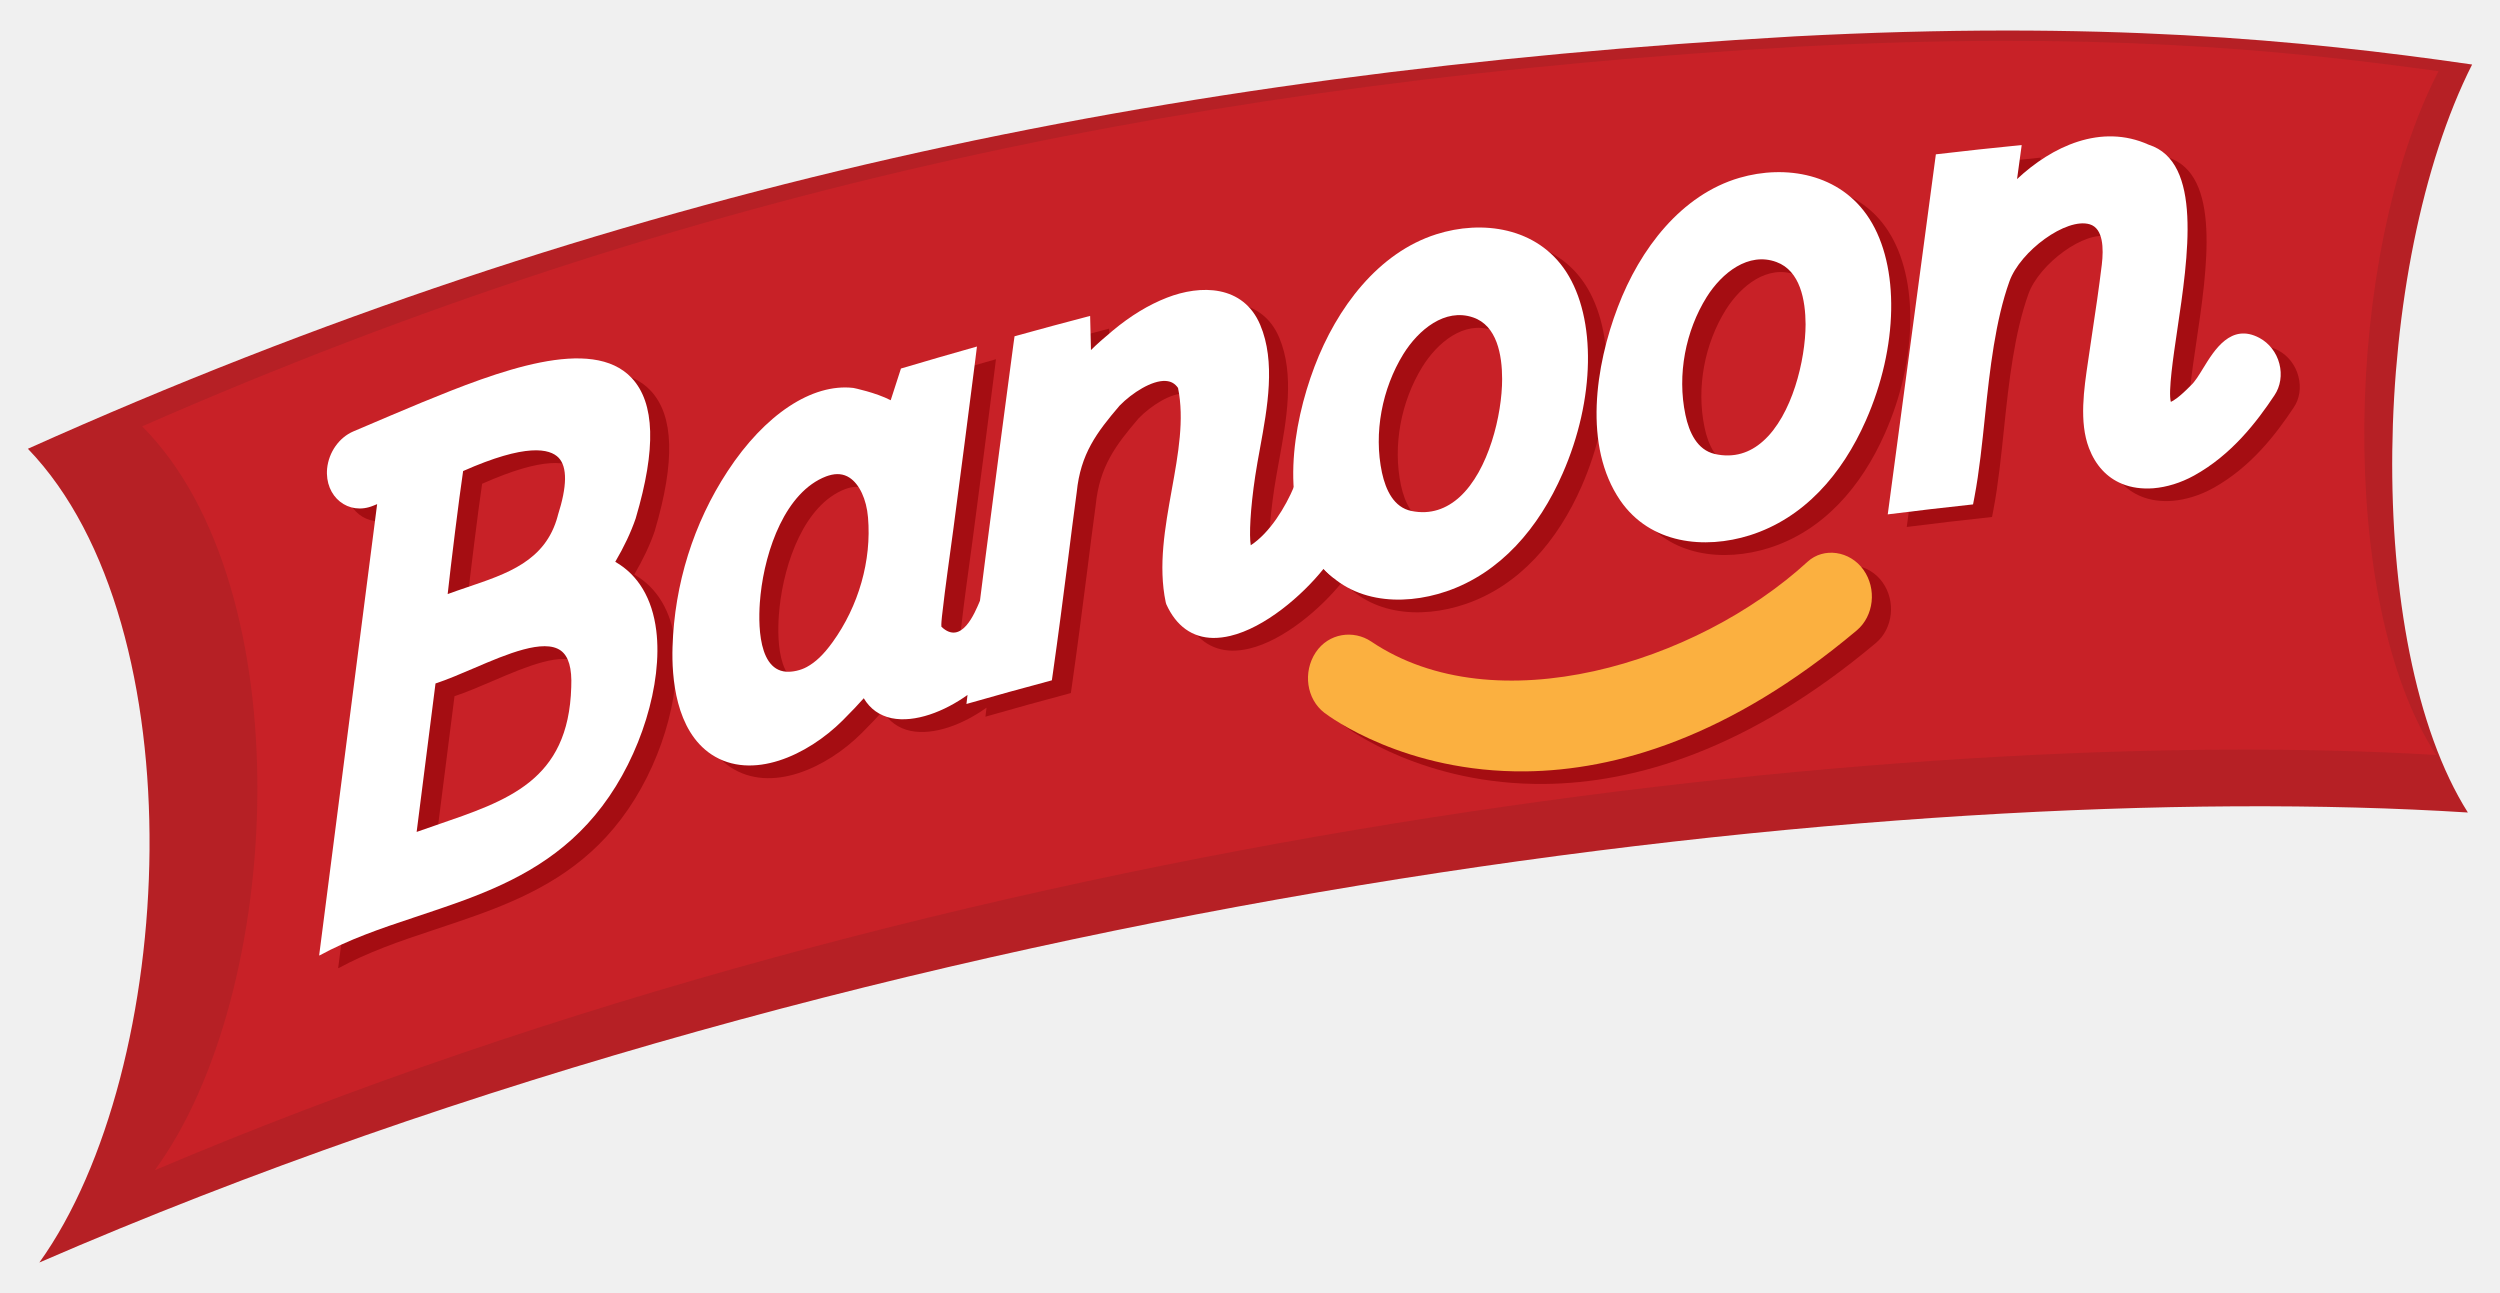
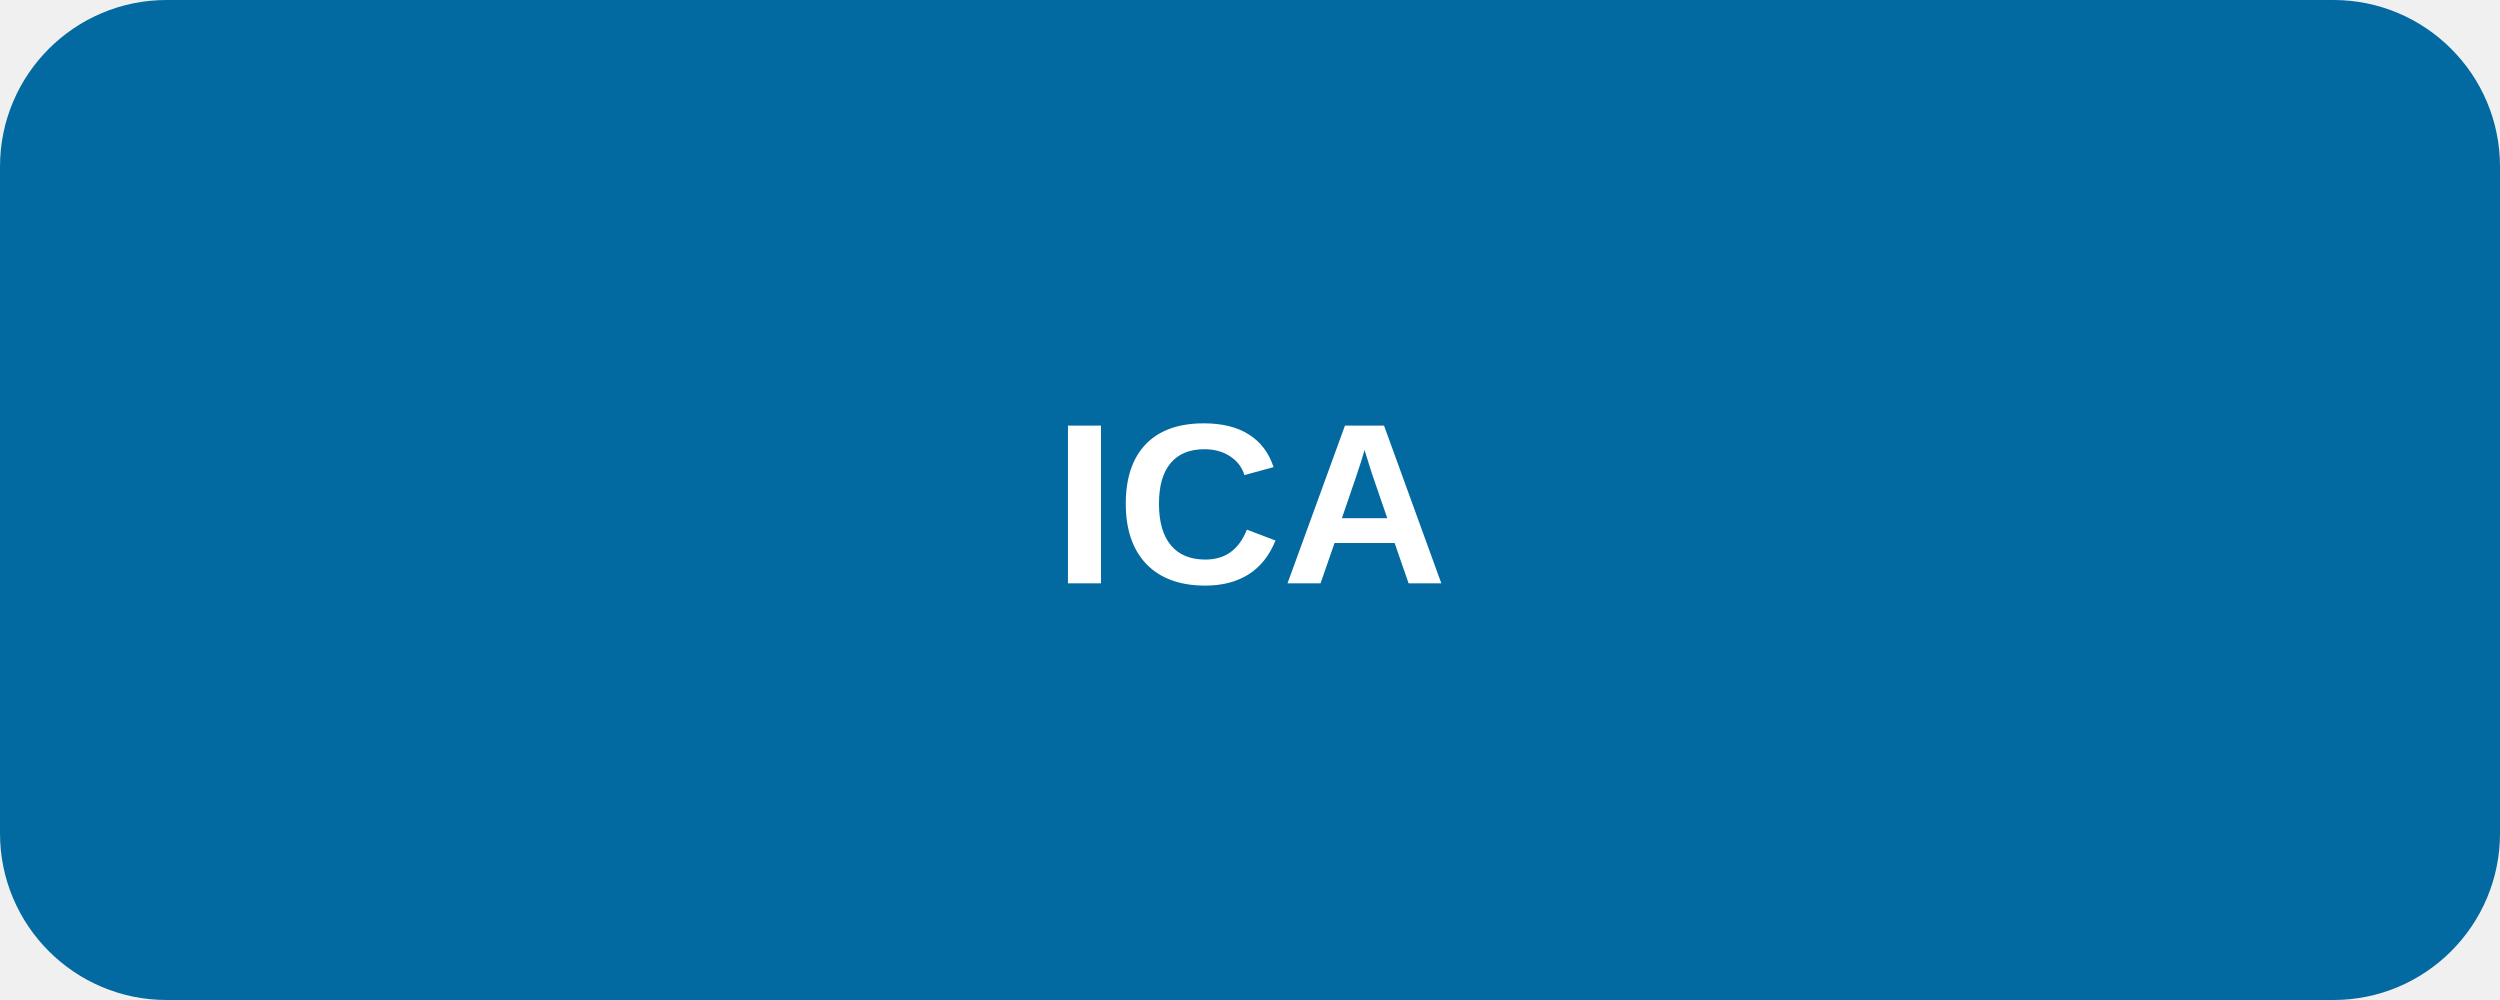
- <svg xmlns="http://www.w3.org/2000/svg" version="1.1" id="Layer_1" x="0px" y="0px" viewBox="0 0 182.89 94.59" style="enable-background:new 0 0 182.89 94.59;" xml:space="preserve">
-   <style type="text/css">
- 	.st0{fill:#B62025;}
- 	.st1{fill:#C82127;}
- 	.st2{fill:#FFFFFF;}
- 	.st3{fill:#A50D12;}
- 	.st4{fill:#FBB040;}
- </style>
-   <g>
-     <g>
-       <path class="st0" d="M2.88,92.36c10.13-14.13,11.64-46.59-0.84-59.53C44.68,13.69,85.17,5.31,131.3,2.66    c22.29-1.17,37.06,0.25,49.55,2.06c-7.41,14.66-8.06,42.46-0.31,54.72C138.83,56.8,65.16,65.33,2.88,92.36" />
-       <path class="st1" d="M11.32,85.61c9.49-12.94,10.84-42.6-0.92-54.42C50.42,13.63,88.46,5.9,131.81,3.4    c20.95-1.1,34.83,0.17,46.58,1.81c-6.93,13.41-7.48,38.83-0.17,50.02C139.01,52.89,69.79,60.8,11.32,85.61" />
-       <path class="st2" d="M65.56,32.03" />
-       <g>
-         <path class="st3" d="M98.92,42.97c-0.23-1.35-0.63-2.99-0.5-4.38c0.06-0.64,0.02-0.99,0.08-1.02c-0.89-1.13-1.81-1.97-2.37-3.42     c-0.06,0.78-0.09,1.56-0.06,2.35c-0.65,1.55-1.79,3.41-3.18,4.32c-0.12-0.73-0.04-2.62,0.33-5.08c0.1-0.65,0.22-1.33,0.35-2.03     c0.54-2.96,1.16-6.31,0.01-9.02c-1.24-2.92-4.35-2.95-6.83-1.98c-1.33,0.52-2.64,1.31-3.96,2.41c-0.65,0.54-1.17,1-1.59,1.42     c-0.02-1-0.03-1.5-0.06-2.5c-2.21,0.58-3.32,0.88-5.53,1.49c-0.03,0.23-0.05,0.34-0.08,0.57c-0.7,5.19-1.37,10.36-2.04,15.55     c-0.05,0.39-0.36,2.84-0.41,3.23c-0.38,0.9-1.35,3.3-2.82,1.9c-0.02-0.2,0.02-0.56,0.04-0.76c0.29-2.54,0.5-3.86,0.84-6.43     c0.54-4.11,1.08-8.22,1.6-12.34c0.05-0.39,0.07-0.58,0.12-0.97c-2.22,0.63-3.33,0.95-5.56,1.61c-0.3,0.93-0.45,1.39-0.75,2.32     c-1.08-0.56-2.71-0.9-2.73-0.9c-3.02-0.35-6.48,1.94-9.2,6.09c-2.5,3.81-3.89,8.27-4.03,12.86c-0.07,2.19,0.21,6.12,2.86,7.87     c2.94,1.93,7,0.08,9.59-2.5c0.67-0.67,1.17-1.2,1.54-1.62c0.46,0.78,1.15,1.27,2.04,1.46c1.71,0.35,3.86-0.49,5.55-1.7     c-0.03,0.27-0.05,0.4-0.08,0.66c2.5-0.71,3.75-1.06,6.25-1.73c0.03-0.23,0.05-0.34,0.08-0.56c0.39-2.72,0.74-5.45,1.09-8.18     c0.21-1.67,0.42-3.34,0.65-5.03c0.28-2.79,1.44-4.34,3.14-6.33c0.92-0.94,2.37-1.86,3.36-1.8c0.39,0.02,0.68,0.18,0.91,0.51     c0.47,2.3,0.02,4.8-0.46,7.46c-0.49,2.73-1,5.56-0.44,8.22c0.02,0.06,0.03,0.08,0.04,0.14c0.72,1.6,1.9,2.45,3.44,2.47     c0.41,0,0.82-0.05,1.24-0.15c2.53-0.6,5.25-2.94,6.82-4.9c0.24,0.26,0.5,0.48,0.77,0.68C98.96,43.14,98.93,43.06,98.92,42.97      M62.29,47.92c-0.65,0.9-1.24,1.46-1.89,1.81c-0.44,0.24-1.02,0.37-1.49,0.34c-2.3-0.16-2.02-4.36-1.88-5.64     c0.35-3.27,1.82-7.51,4.8-8.65c0.06-0.02,0.12-0.04,0.18-0.06c0.58-0.18,1.09-0.13,1.52,0.15c0.73,0.47,1.25,1.58,1.36,2.91v0     C65.16,41.92,64.21,45.27,62.29,47.92" />
-         <path class="st3" d="M49.4,47.06c-0.29-2.34-1.32-4.07-3-5.03c0.64-1.09,1.14-2.14,1.5-3.19c0-0.02,0.01-0.03,0.01-0.04     c1.49-5.05,1.39-8.39-0.3-10.21c-2.93-3.14-9.81-0.5-15.38,1.79c-0.02,0.01-0.05,0.02-0.07,0.03c-0.93,0.38-3.28,1.38-4.92,2.08     c-1.05,0.45-1.8,1.53-1.92,2.72c-0.19,2.07,1.57,3.47,3.39,2.71c0.14-0.06,0.24-0.1,0.27-0.11c-1.41,11-2.83,22-4.24,33     c0.01,0.01,0.01,0.01,0.02,0.02c2.15-1.17,4.43-1.96,6.88-2.77c1.26-0.42,2.52-0.84,3.77-1.3c3.71-1.38,7.29-3.21,10.04-6.86     C48.26,56.2,49.88,50.93,49.4,47.06 M42.2,38.63c-0.01,0.02-0.01,0.03-0.01,0.05c-0.89,3.31-3.7,4.22-6.68,5.23     c-0.46,0.16-0.92,0.31-1.37,0.48c0.22-2.05,0.84-7.07,1.13-9c4.6-2.04,6.34-1.65,6.99-0.97C42.91,35.09,42.89,36.51,42.2,38.63      M33.31,61.29c-0.48,0.16-0.96,0.33-1.44,0.5c0.55-4.35,0.83-6.52,1.38-10.86c0.86-0.28,1.83-0.7,2.84-1.13     c2.39-1.03,5.09-2.16,6.32-1.28c0.58,0.42,0.83,1.29,0.77,2.67c0,0.01,0,0.01,0,0.01C42.98,58.08,38.51,59.5,33.31,61.29" />
-         <path class="st3" d="M168.14,27.53c-0.21-0.82-0.75-1.51-1.46-1.89c-2.08-1.11-3.3,0.89-4.11,2.21c-0.31,0.51-0.61,1-0.91,1.27     c-0.84,0.86-1.27,1.12-1.46,1.2c-0.2-0.75,0.18-3.3,0.46-5.19c0.82-5.5,1.85-12.37-2.07-13.62c-3.49-1.58-7.09,0.12-9.64,2.51     c0.14-1,0.21-1.5,0.34-2.49c-2.51,0.25-3.77,0.39-6.28,0.68c-1.41,10.53-2.11,15.8-3.52,26.34c2.5-0.31,3.74-0.46,6.24-0.73     c0.04-0.21,0.06-0.31,0.1-0.52c0.36-1.9,0.57-3.98,0.78-5.99c0.35-3.4,0.76-6.95,1.78-9.8c0.79-2.22,4.17-4.7,5.88-4.18     c0.99,0.3,1.02,1.77,0.88,2.95c-0.21,1.72-0.46,3.42-0.72,5.13c-0.12,0.79-0.18,1.18-0.29,1.97c-0.29,1.97-0.66,4.41,0.07,6.32     c0.48,1.26,1.31,2.16,2.41,2.61c0.69,0.29,1.48,0.39,2.3,0.33c0.97-0.08,2-0.39,2.98-0.93c2.75-1.52,4.59-3.93,5.88-5.87     C168.23,29.2,168.36,28.35,168.14,27.53" />
-         <path class="st3" d="M138.16,16.94c-2.12-3.33-6.15-3.98-9.51-3c-4.24,1.24-7.27,5.17-8.9,9.46c-1.63,4.27-2.54,10.17,0.18,14.14     c2.2,3.2,6.17,3.59,9.48,2.55c3.95-1.25,6.75-4.45,8.49-8.4C140.27,26.33,140.37,20.41,138.16,16.94 M130.37,33.21     c-0.94,0.84-2.12,1.25-3.53,0.93c-1.28-0.3-1.87-1.57-2.14-2.86c-0.62-2.94,0.01-6.15,1.56-8.63c1.11-1.76,3.05-3.31,5.1-2.55     c1.74,0.64,2.12,2.79,2.13,4.56C133.48,27.26,132.5,31.32,130.37,33.21" />
-         <path class="st3" d="M115.97,20.82c-2.12-3.27-6.16-3.82-9.51-2.75c-4.24,1.35-7.27,5.36-8.91,9.69     c-1.63,4.31-2.54,10.24,0.18,14.13c2.2,3.15,6.17,3.43,9.48,2.3c3.95-1.35,6.75-4.63,8.5-8.63     C118.08,30.15,118.18,24.23,115.97,20.82 M108.17,37.29c-0.95,0.86-2.12,1.31-3.53,1.02c-1.28-0.26-1.87-1.52-2.15-2.8     c-0.62-2.92,0.01-6.15,1.56-8.67c1.11-1.79,3.05-3.39,5.1-2.69c1.75,0.59,2.13,2.74,2.13,4.51     C111.29,31.26,110.31,35.34,108.17,37.29" />
-         <path class="st3" d="M113.02,57.35c-8.82,0.1-14.35-3.99-14.74-4.29c-1.3-1-1.58-2.97-0.63-4.41c0.95-1.43,2.78-1.66,4.06-0.8     c9.06,6.11,23.79,1.62,31.93-5.84c1.17-1.07,3.09-0.8,4.08,0.59c0.99,1.39,0.77,3.38-0.49,4.44     C127.86,54.91,119.54,57.28,113.02,57.35" />
-       </g>
-       <g>
-         <path class="st2" d="M97.53,42.04c-0.23-1.35-0.63-2.99-0.5-4.38c0.06-0.64,0.02-0.99,0.08-1.02c-0.89-1.13-1.81-1.97-2.37-3.42     c-0.06,0.78-0.09,1.56-0.06,2.35c-0.65,1.55-1.79,3.41-3.18,4.32c-0.12-0.73-0.04-2.62,0.33-5.08c0.1-0.65,0.22-1.33,0.35-2.03     c0.54-2.96,1.16-6.31,0.01-9.02c-1.24-2.92-4.35-2.95-6.83-1.98c-1.33,0.52-2.64,1.31-3.96,2.41c-0.65,0.54-1.17,1-1.59,1.42     c-0.02-1-0.03-1.5-0.06-2.5c-2.21,0.58-3.32,0.88-5.53,1.49c-0.03,0.23-0.05,0.34-0.08,0.57c-0.7,5.19-1.37,10.36-2.04,15.55     c-0.05,0.39-0.36,2.84-0.41,3.23c-0.38,0.9-1.35,3.3-2.82,1.9c-0.02-0.2,0.02-0.56,0.04-0.76c0.29-2.54,0.5-3.86,0.84-6.43     c0.54-4.11,1.08-8.22,1.6-12.34c0.05-0.39,0.07-0.58,0.12-0.97c-2.22,0.63-3.33,0.95-5.56,1.61c-0.3,0.93-0.45,1.39-0.75,2.32     c-1.08-0.56-2.71-0.9-2.73-0.9c-3.02-0.35-6.48,1.94-9.2,6.09c-2.5,3.81-3.89,8.27-4.03,12.86c-0.07,2.19,0.21,6.12,2.86,7.87     c2.94,1.93,7,0.08,9.59-2.5c0.67-0.67,1.17-1.2,1.54-1.62c0.46,0.78,1.15,1.27,2.04,1.46c1.71,0.35,3.86-0.49,5.55-1.7     c-0.03,0.27-0.05,0.4-0.08,0.66c2.5-0.71,3.75-1.06,6.25-1.73c0.03-0.23,0.05-0.34,0.08-0.56c0.39-2.72,0.74-5.45,1.09-8.18     c0.21-1.67,0.42-3.34,0.65-5.03c0.28-2.79,1.44-4.34,3.14-6.33c0.92-0.94,2.37-1.86,3.36-1.8c0.39,0.02,0.68,0.18,0.91,0.51     c0.47,2.3,0.02,4.8-0.46,7.46c-0.49,2.73-1,5.56-0.44,8.22c0.02,0.06,0.03,0.08,0.04,0.14c0.72,1.6,1.9,2.45,3.44,2.47     c0.41,0,0.82-0.05,1.24-0.15c2.53-0.6,5.25-2.94,6.82-4.9c0.24,0.26,0.5,0.48,0.77,0.68C97.57,42.21,97.54,42.13,97.53,42.04      M60.9,46.99c-0.65,0.9-1.24,1.46-1.89,1.81c-0.44,0.24-1.02,0.37-1.49,0.34c-2.3-0.16-2.02-4.36-1.88-5.64     c0.35-3.27,1.82-7.51,4.8-8.65c0.06-0.02,0.12-0.04,0.18-0.06c0.58-0.18,1.09-0.13,1.52,0.15c0.73,0.47,1.25,1.58,1.36,2.91v0     C63.77,40.99,62.82,44.34,60.9,46.99" />
-         <path class="st2" d="M48.01,46.13c-0.29-2.34-1.32-4.07-3-5.03c0.64-1.09,1.14-2.14,1.5-3.19c0-0.02,0.01-0.03,0.01-0.04     c1.49-5.05,1.39-8.39-0.3-10.21c-2.93-3.14-9.81-0.5-15.38,1.79c-0.02,0.01-0.05,0.02-0.07,0.03c-0.93,0.38-3.28,1.38-4.92,2.08     c-1.05,0.45-1.8,1.53-1.92,2.72c-0.19,2.07,1.57,3.47,3.39,2.71c0.14-0.06,0.24-0.1,0.27-0.11c-1.41,11-2.83,22-4.24,33     c0.01,0.01,0.01,0.01,0.02,0.02c2.15-1.17,4.43-1.96,6.88-2.77c1.26-0.42,2.52-0.84,3.77-1.3c3.71-1.38,7.29-3.21,10.04-6.86     C46.87,55.27,48.49,50,48.01,46.13 M40.81,37.7c-0.01,0.02-0.01,0.03-0.01,0.05c-0.89,3.31-3.7,4.22-6.68,5.23     c-0.46,0.16-0.92,0.31-1.37,0.48c0.22-2.05,0.84-7.07,1.13-9c4.6-2.04,6.34-1.65,6.99-0.97C41.51,34.17,41.49,35.58,40.81,37.7      M31.92,60.36c-0.48,0.16-0.96,0.33-1.44,0.5c0.55-4.35,0.83-6.52,1.38-10.86c0.86-0.28,1.83-0.7,2.84-1.13     c2.39-1.03,5.09-2.16,6.32-1.28c0.58,0.42,0.83,1.29,0.77,2.67c0,0.01,0,0.01,0,0.01C41.59,57.15,37.11,58.57,31.92,60.36" />
-         <path class="st2" d="M166.75,26.61c-0.21-0.82-0.75-1.51-1.46-1.89c-2.08-1.11-3.3,0.89-4.11,2.21c-0.31,0.51-0.61,1-0.91,1.27     c-0.84,0.86-1.27,1.12-1.46,1.2c-0.2-0.75,0.18-3.3,0.46-5.19c0.82-5.5,1.85-12.37-2.07-13.62c-3.49-1.58-7.09,0.12-9.64,2.51     c0.14-1,0.21-1.5,0.34-2.49c-2.51,0.25-3.77,0.39-6.28,0.68c-1.41,10.53-2.11,15.8-3.52,26.34c2.5-0.31,3.74-0.46,6.24-0.73     c0.04-0.21,0.06-0.31,0.1-0.52c0.36-1.9,0.57-3.98,0.78-5.99c0.35-3.4,0.76-6.95,1.78-9.8c0.79-2.22,4.17-4.7,5.88-4.18     c0.99,0.3,1.02,1.77,0.88,2.95c-0.21,1.72-0.46,3.42-0.72,5.13c-0.12,0.79-0.18,1.18-0.29,1.97c-0.29,1.97-0.66,4.41,0.07,6.32     c0.48,1.26,1.31,2.16,2.41,2.61c0.69,0.29,1.48,0.39,2.3,0.33c0.97-0.08,2-0.39,2.98-0.93c2.75-1.52,4.59-3.93,5.88-5.87     C166.83,28.27,166.96,27.42,166.75,26.61" />
-         <path class="st2" d="M136.76,16.01c-2.12-3.33-6.15-3.98-9.51-3c-4.24,1.24-7.27,5.17-8.9,9.46c-1.63,4.27-2.54,10.17,0.18,14.14     c2.2,3.2,6.17,3.59,9.48,2.55c3.95-1.25,6.75-4.45,8.49-8.4C138.87,25.4,138.98,19.48,136.76,16.01 M128.97,32.28     c-0.94,0.84-2.12,1.25-3.53,0.93c-1.28-0.3-1.87-1.57-2.14-2.86c-0.62-2.94,0.01-6.15,1.56-8.63c1.11-1.76,3.05-3.31,5.1-2.55     c1.74,0.64,2.12,2.79,2.13,4.56C132.08,26.33,131.11,30.39,128.97,32.28" />
-         <path class="st2" d="M114.58,19.89c-2.12-3.27-6.16-3.82-9.51-2.75c-4.24,1.35-7.27,5.36-8.91,9.69     c-1.63,4.31-2.54,10.24,0.18,14.13c2.2,3.15,6.17,3.43,9.48,2.3c3.95-1.35,6.75-4.63,8.5-8.63     C116.69,29.23,116.79,23.3,114.58,19.89 M106.78,36.36c-0.95,0.86-2.12,1.31-3.53,1.02c-1.28-0.26-1.87-1.52-2.15-2.8     c-0.62-2.92,0.01-6.15,1.56-8.67c1.11-1.79,3.05-3.39,5.1-2.69c1.75,0.59,2.13,2.74,2.13,4.51     C109.89,30.33,108.91,34.42,106.78,36.36" />
-         <path class="st4" d="M111.62,56.43c-8.82,0.1-14.35-3.99-14.74-4.29c-1.3-1-1.58-2.97-0.63-4.41c0.95-1.43,2.78-1.66,4.06-0.8     c9.06,6.11,23.79,1.62,31.93-5.84c1.17-1.07,3.09-0.8,4.08,0.59c0.99,1.39,0.77,3.38-0.49,4.44     C126.47,53.99,118.15,56.35,111.62,56.43" />
-       </g>
-     </g>
-   </g>
+ <svg xmlns="http://www.w3.org/2000/svg" viewBox="0 0 240 96">
+   <rect width="240" height="96" rx="16" fill="#0369a1" />
+   <text x="120" y="56" text-anchor="middle" fill="#ffffff" font-size="22" font-family="Arial, sans-serif" font-weight="700">ICA</text>
</svg>
